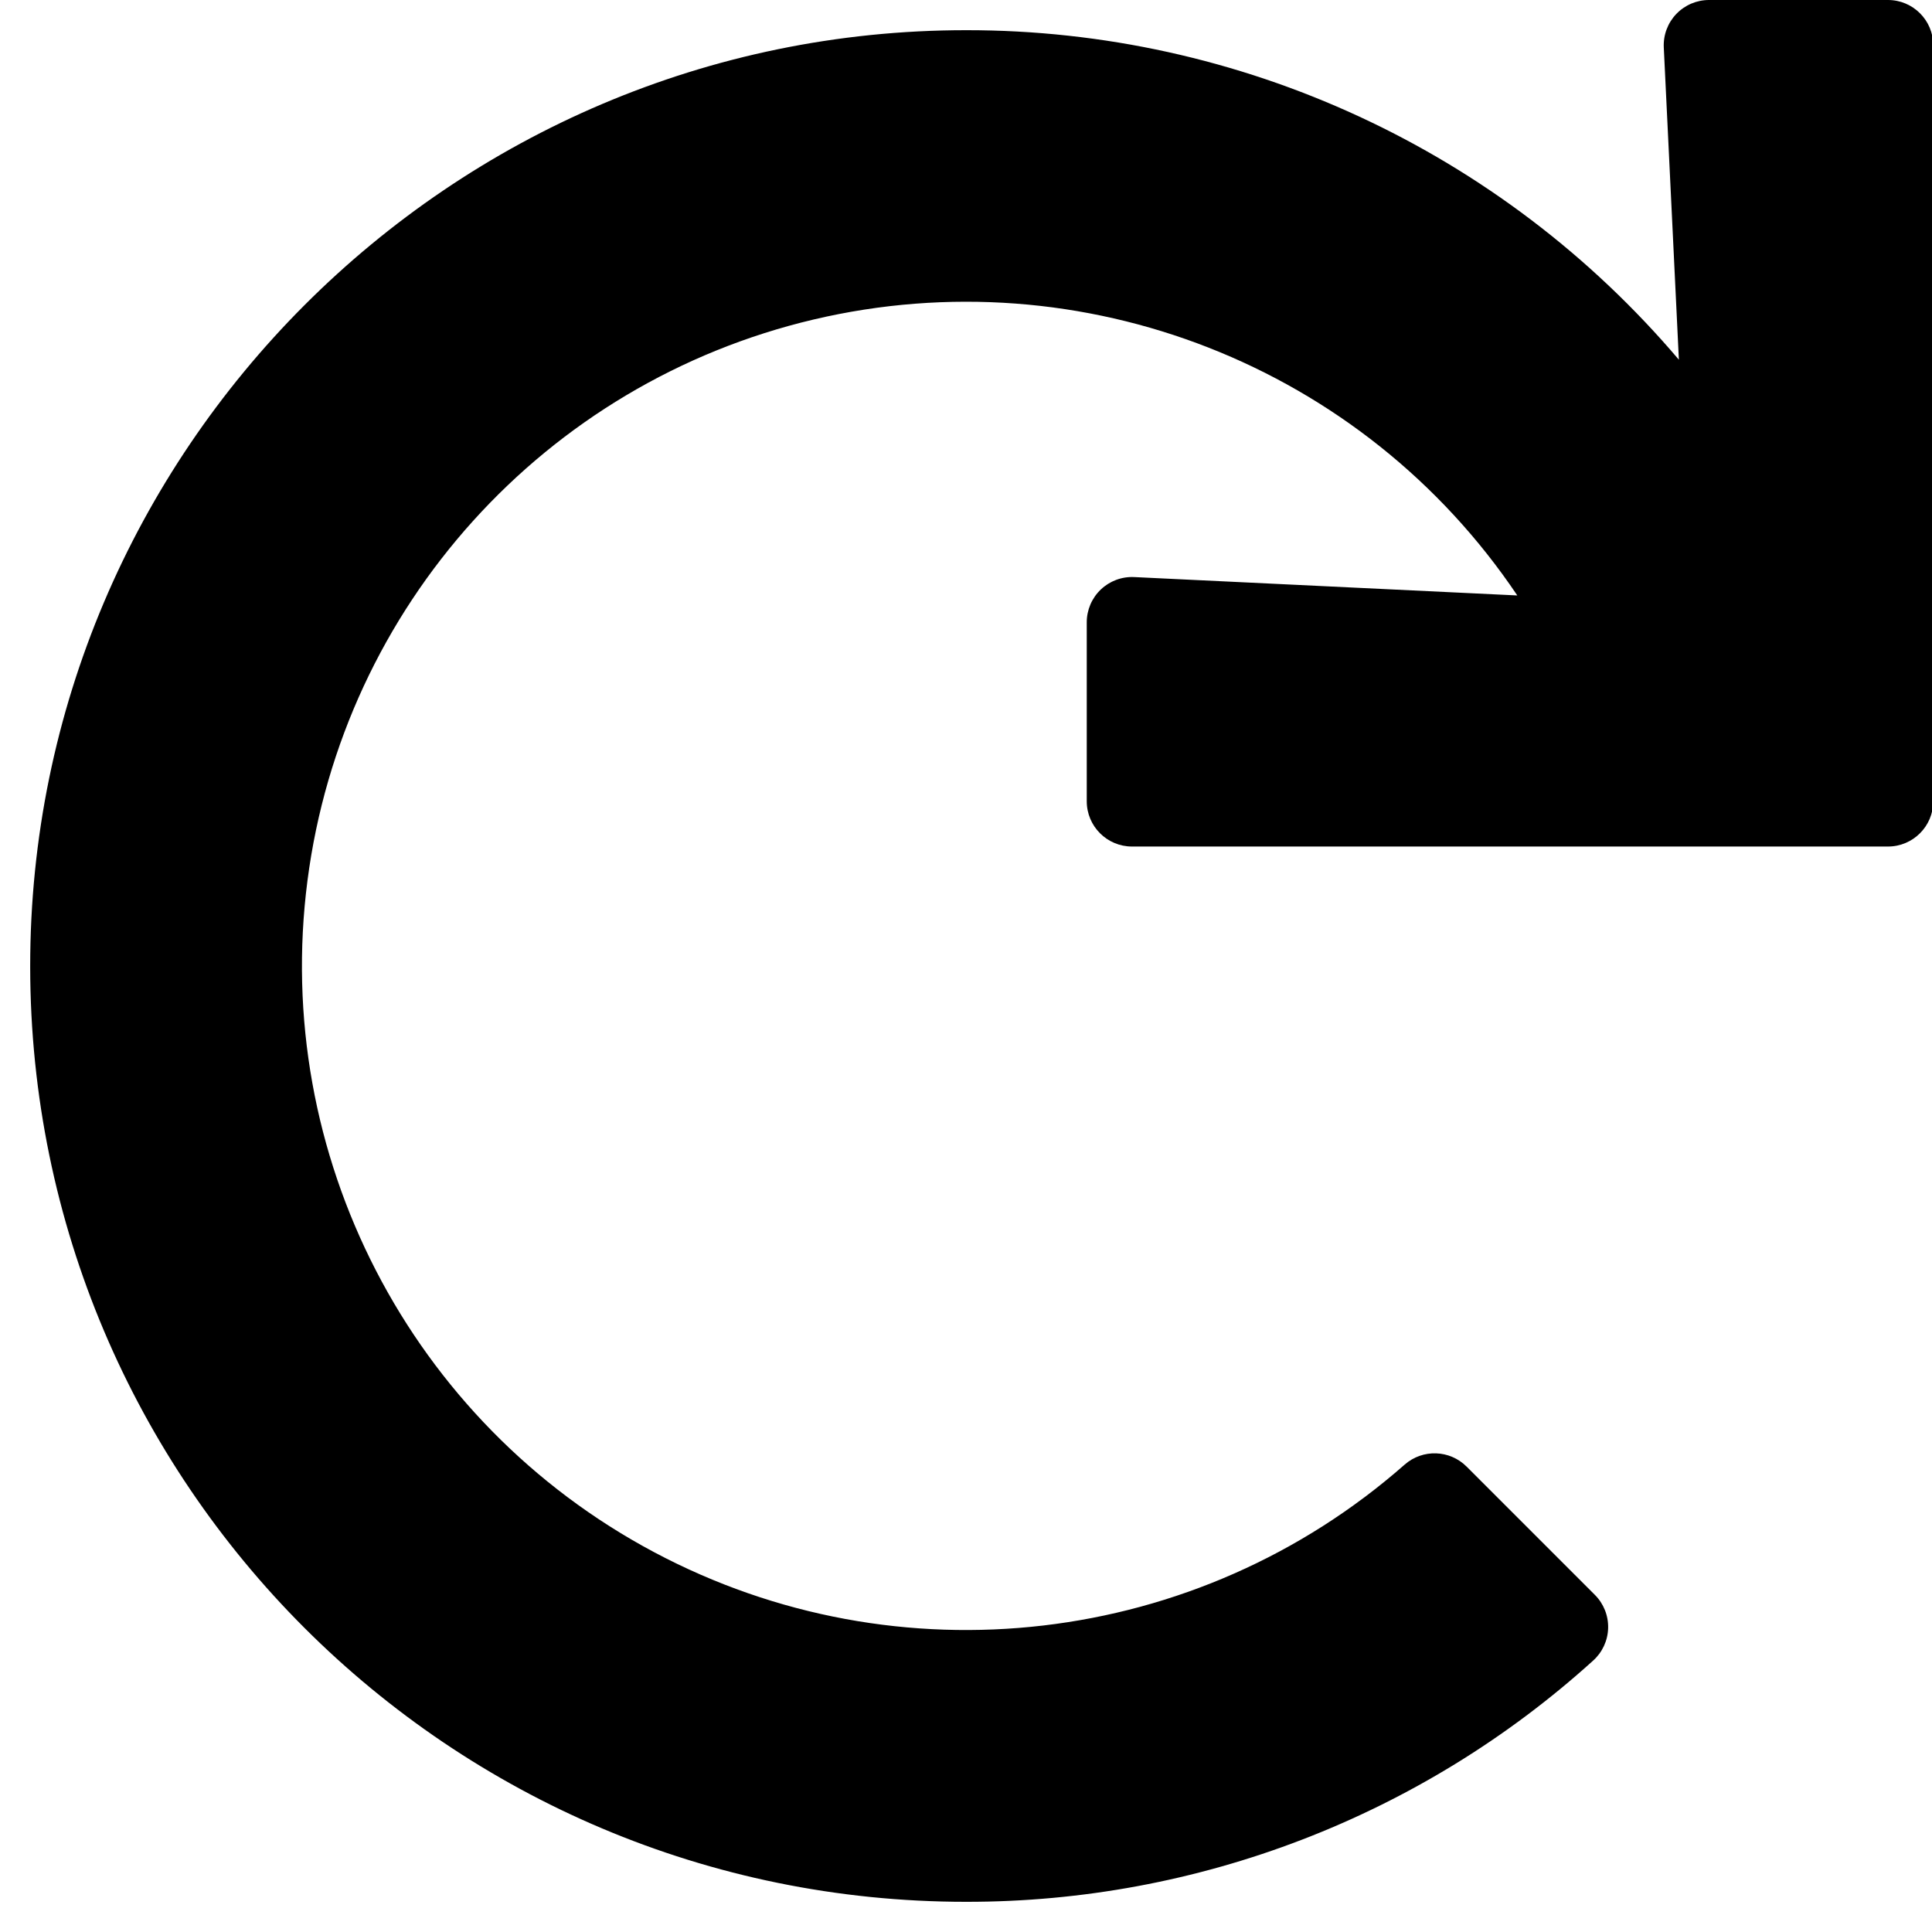
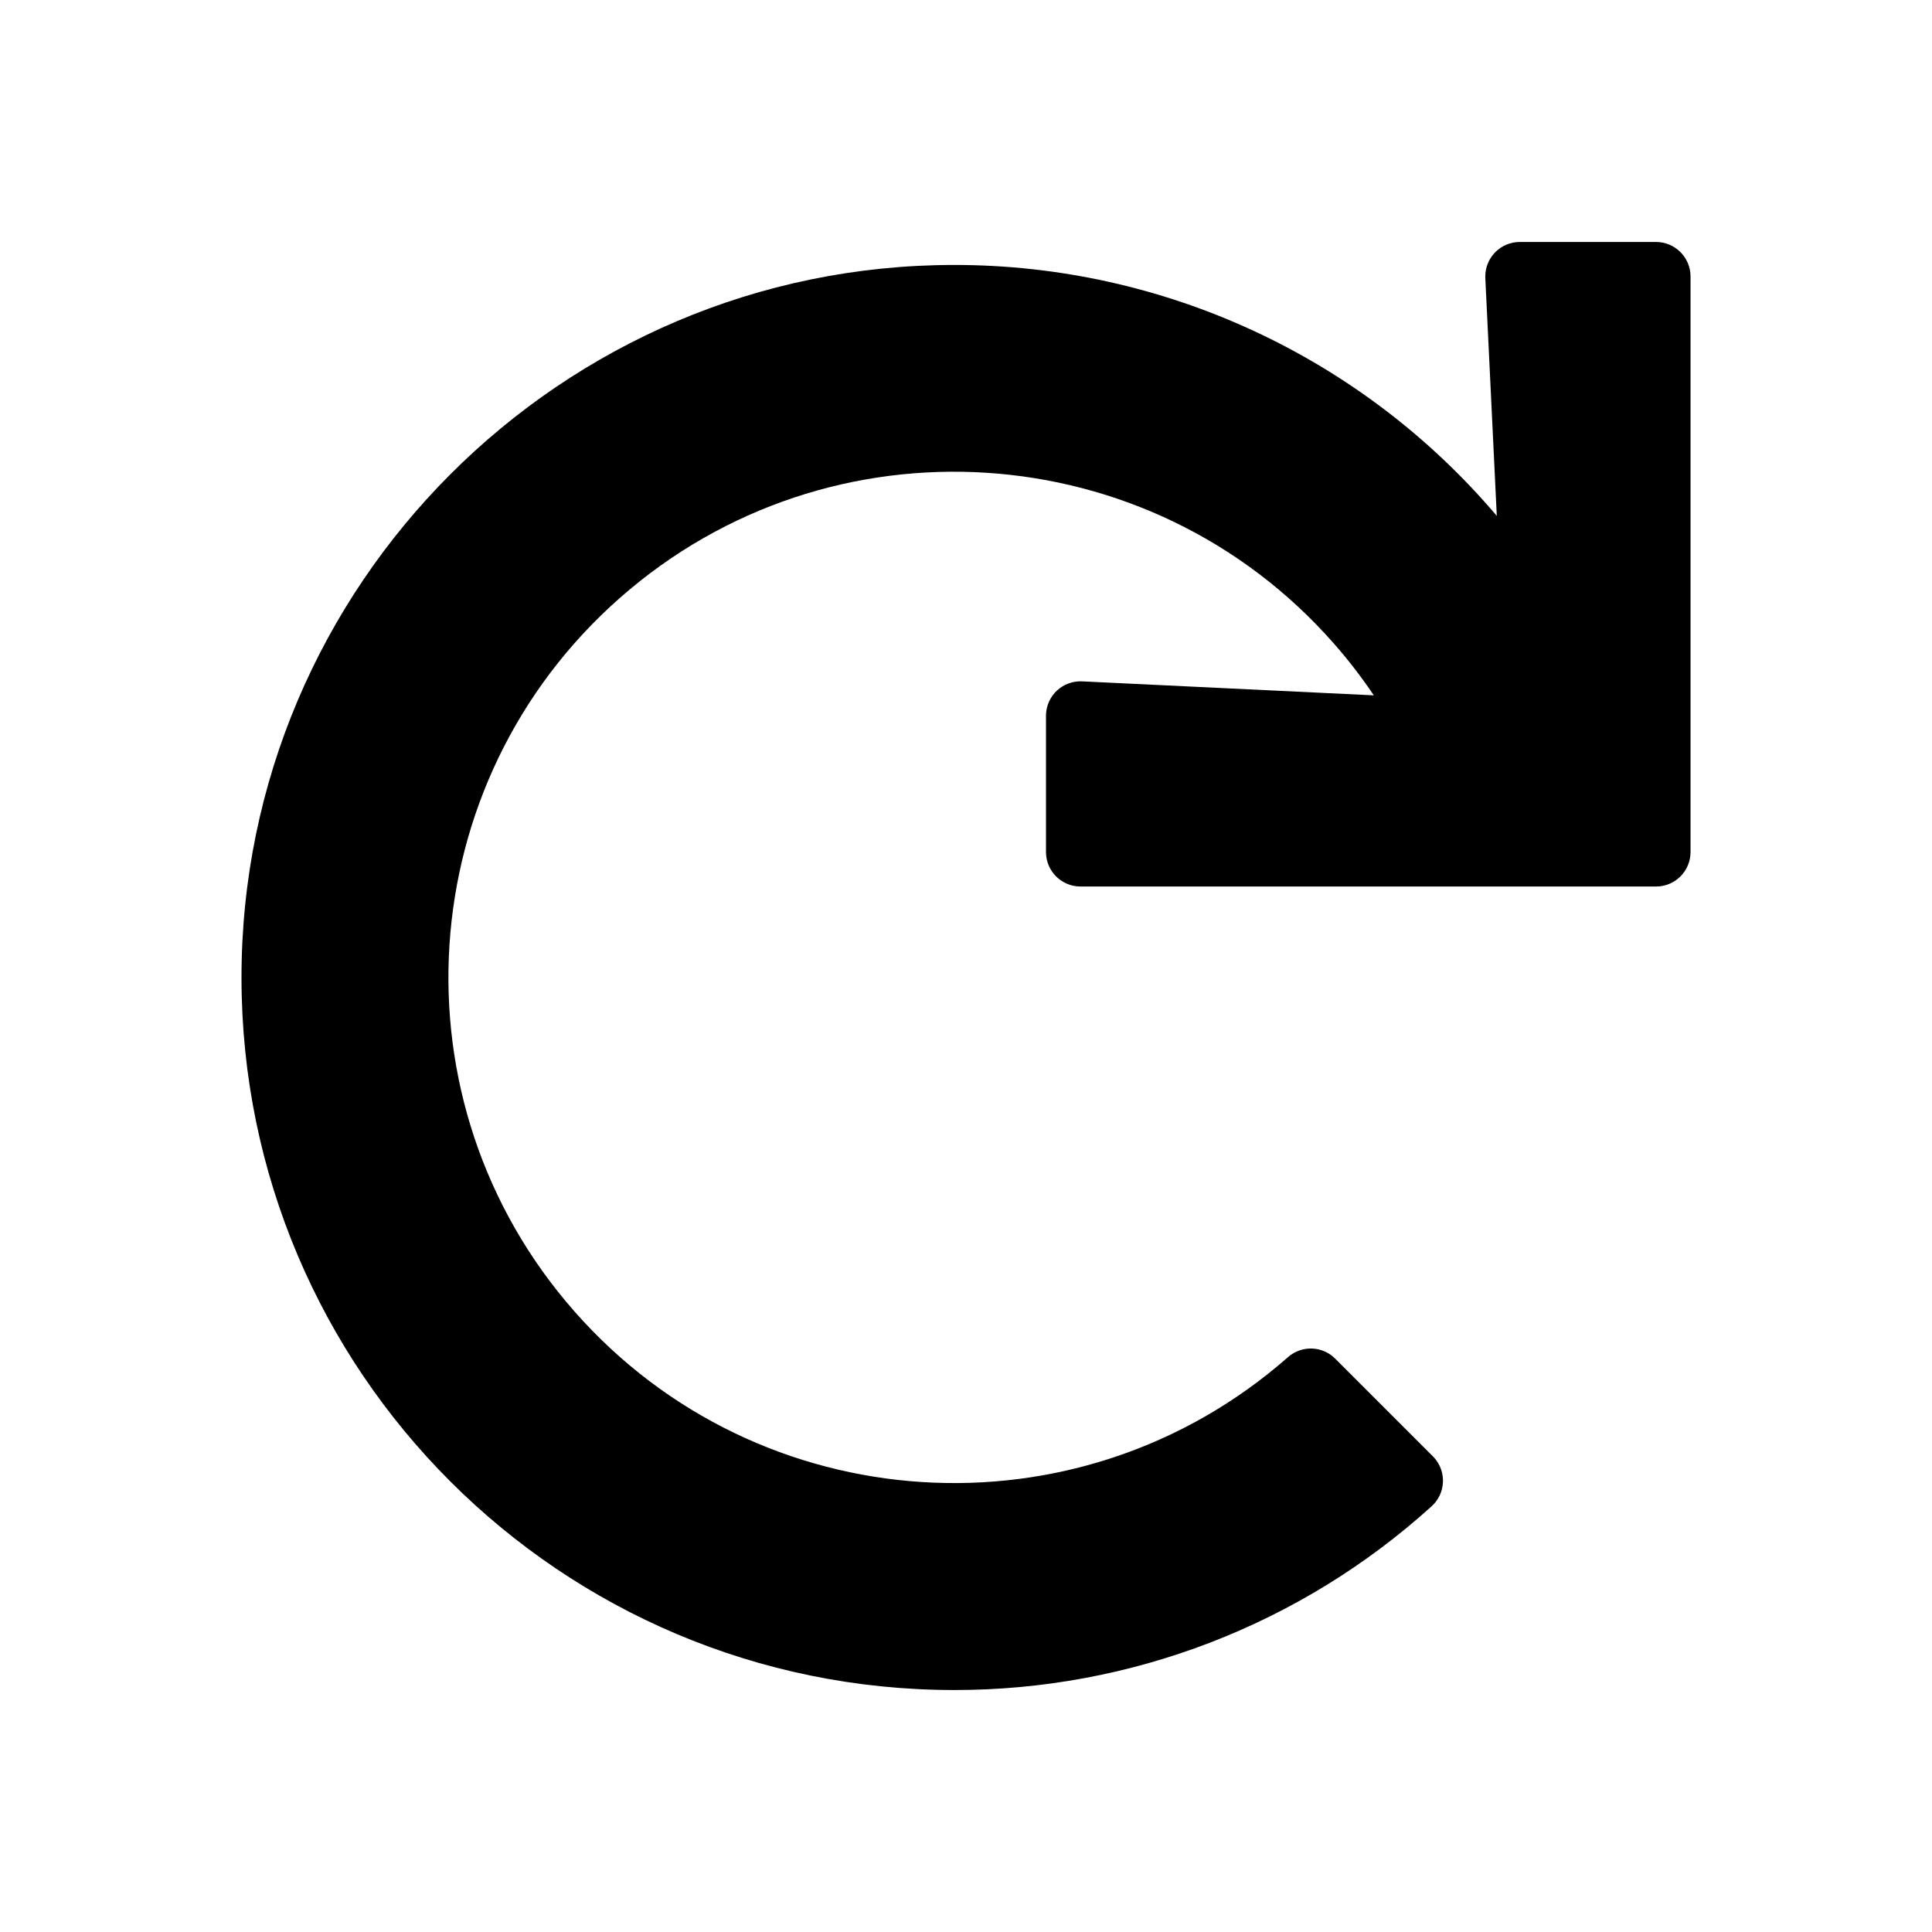
- <svg xmlns="http://www.w3.org/2000/svg" aria-hidden="true" focusable="false" data-prefix="fas" data-icon="redo" class="svg-inline--fa fa-redo fa-w-16" role="img" viewBox="0 0 512 512">
-   <path fill="currentColor" d="M500.33 0h-47.41a12 12 0 0 0-12 12.57l4 82.76A247.42 247.42 0 0 0 256 8C119.34 8 7.9 119.53 8 256.19 8.1 393.07 119.1 504 256 504a247.1 247.1 0 0 0 166.18-63.91 12 12 0 0 0 .48-17.43l-34-34a12 12 0 0 0-16.38-.55A176 176 0 1 1 402.1 157.8l-101.53-4.87a12 12 0 0 0-12.57 12v47.41a12 12 0 0 0 12 12h200.33a12 12 0 0 0 12-12V12a12 12 0 0 0-12-12z" />
+ <svg xmlns="http://www.w3.org/2000/svg" version="1.1" id="Layer_1" focusable="false" x="0px" y="0px" width="64px" height="64px" viewBox="0 0 64 64" enable-background="new 0 0 64 64" xml:space="preserve">
+   <path d="M54.858,8.016h-4.512c-0.631-0.001-1.143,0.51-1.144,1.141c0,0.019,0,0.037,0.001,0.056l0.38,7.876  c-4.48-5.279-11.057-8.319-17.98-8.312C18.597,8.777,7.99,19.392,8,32.399c0.009,13.028,10.574,23.585,23.604,23.585  c5.845,0.008,11.483-2.16,15.816-6.083c0.47-0.42,0.51-1.143,0.089-1.613c-0.014-0.016-0.029-0.031-0.044-0.046l-3.236-3.236  c-0.425-0.425-1.106-0.448-1.559-0.052c-6.946,6.111-17.53,5.434-23.641-1.512c-6.111-6.945-5.434-17.53,1.512-23.641  s17.53-5.434,23.641,1.512c0.479,0.544,0.922,1.119,1.327,1.721l-9.663-0.463c-0.63-0.03-1.165,0.457-1.195,1.086  c-0.001,0.019-0.001,0.037-0.001,0.056v4.512c0,0.631,0.512,1.142,1.143,1.142h19.066c0.631,0,1.142-0.511,1.142-1.142V9.158  C56,8.527,55.489,8.016,54.858,8.016z" />
</svg>
